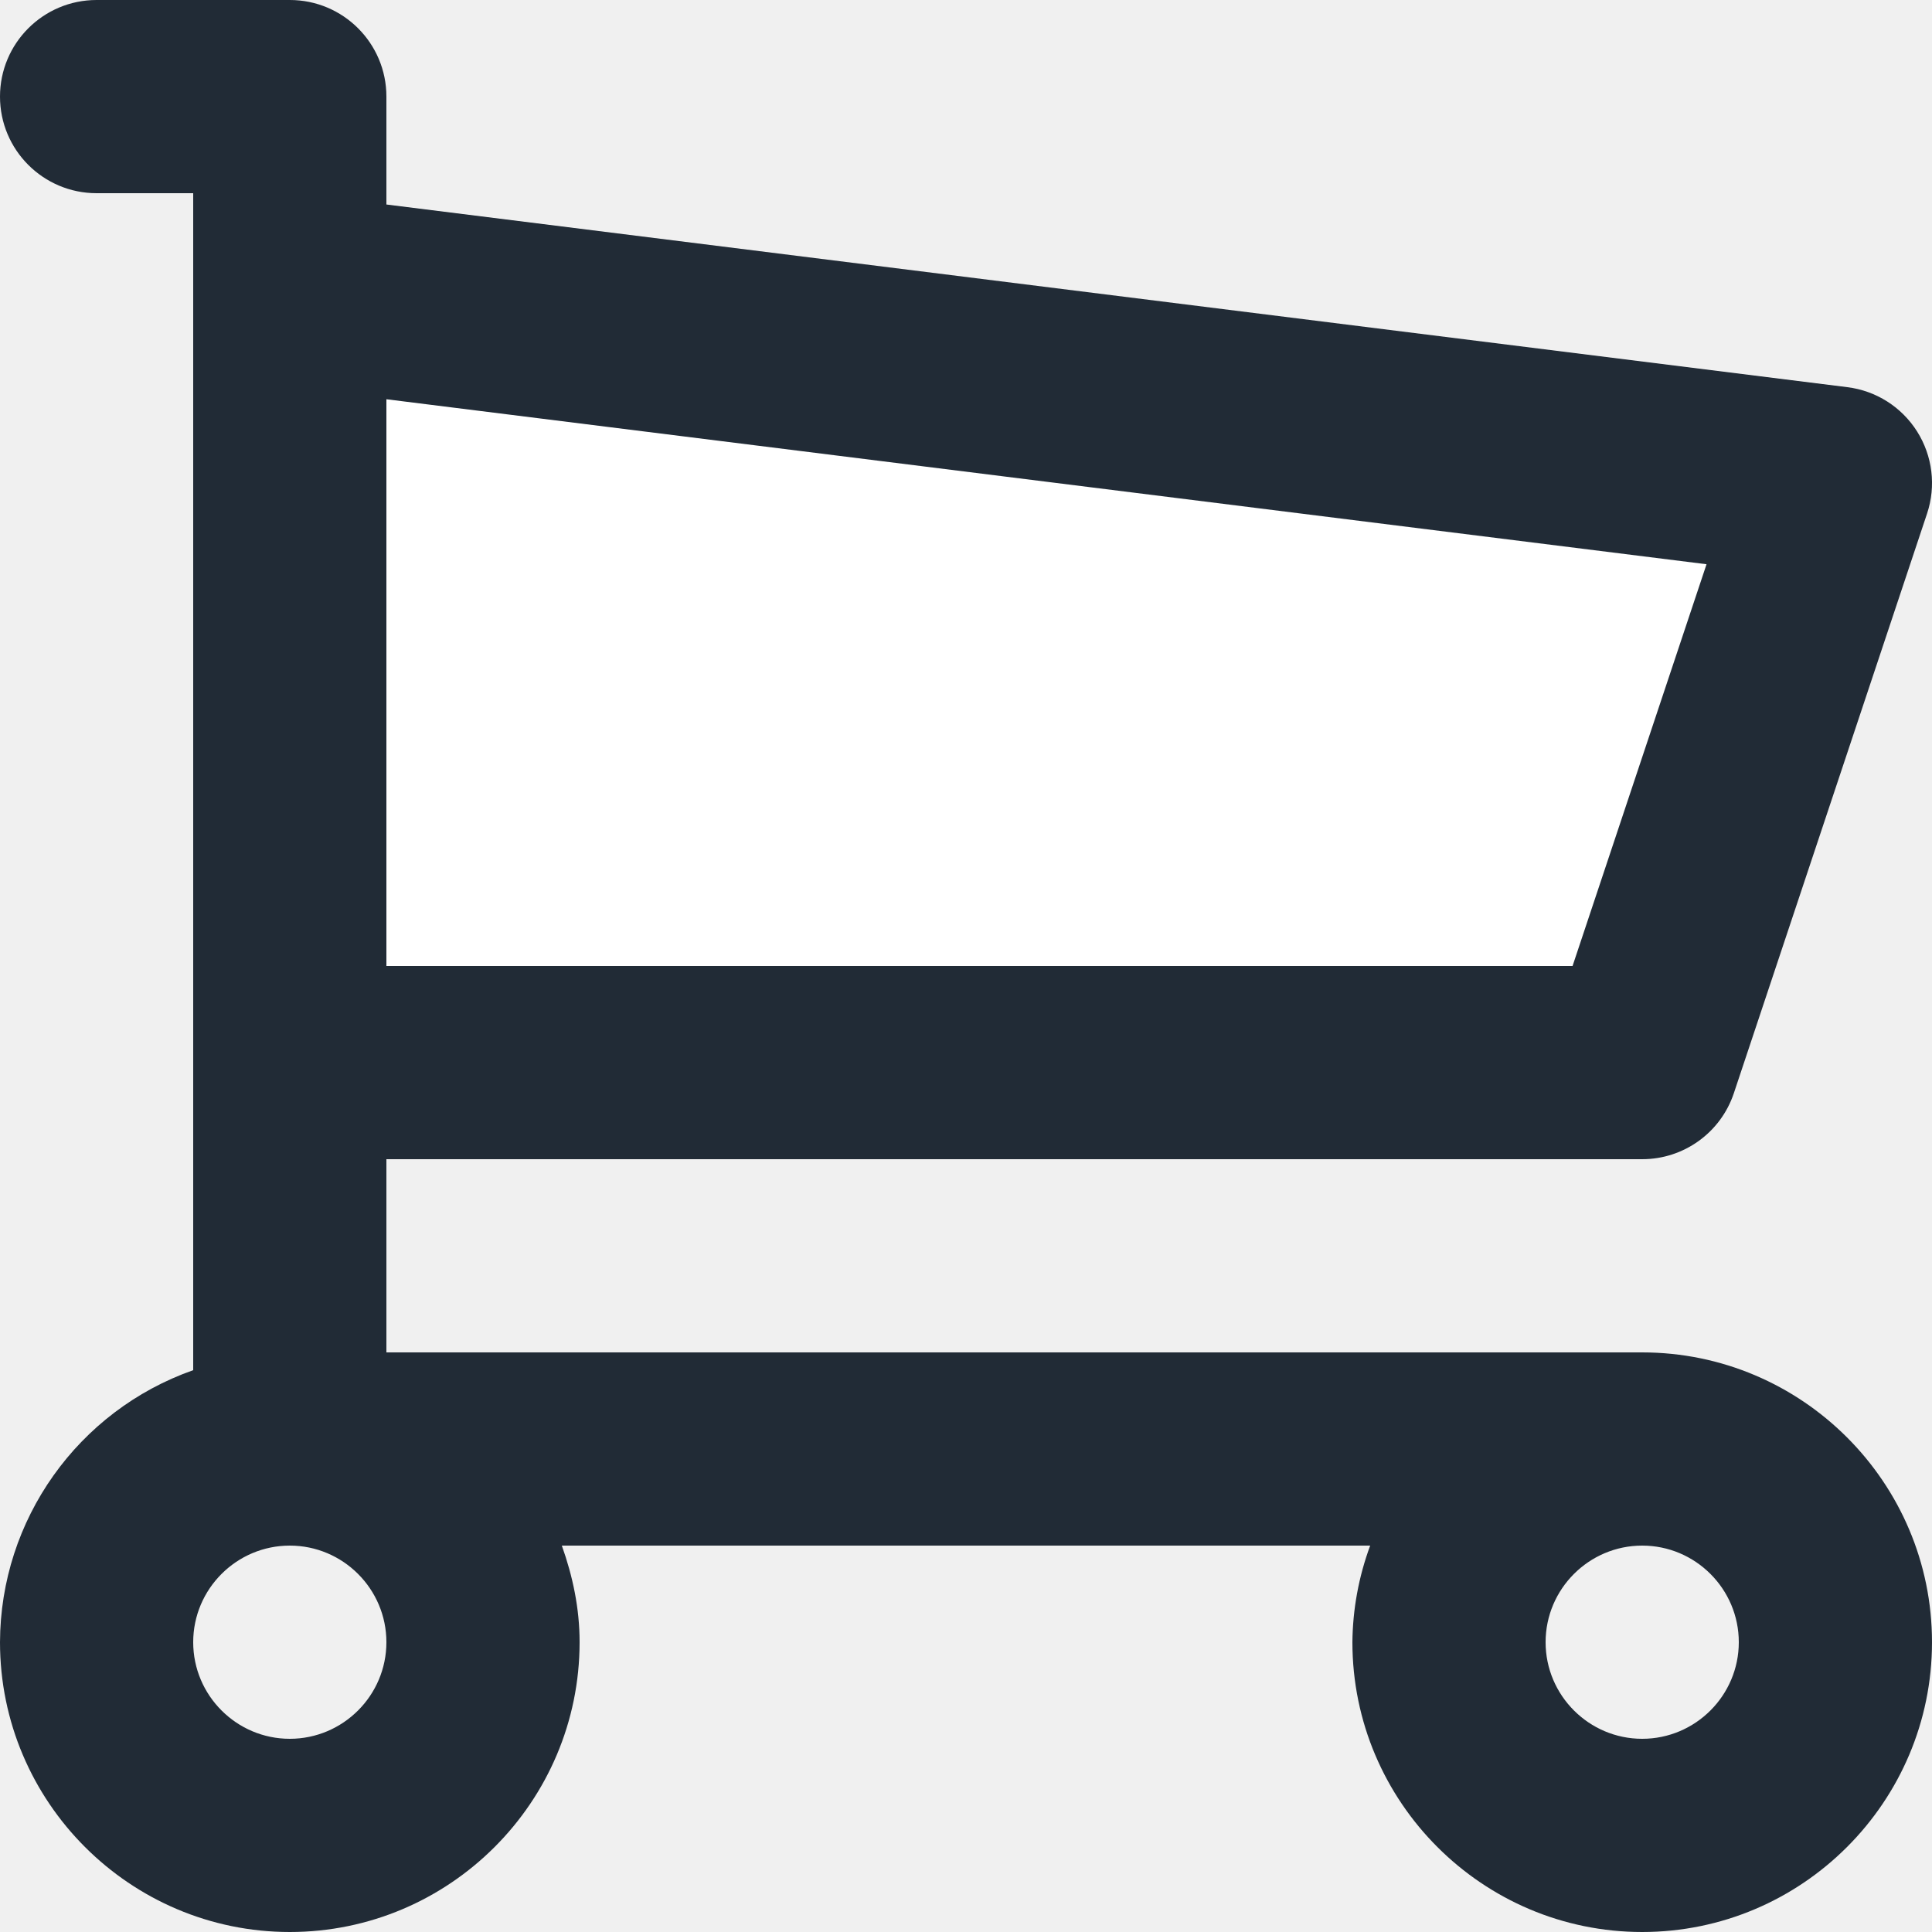
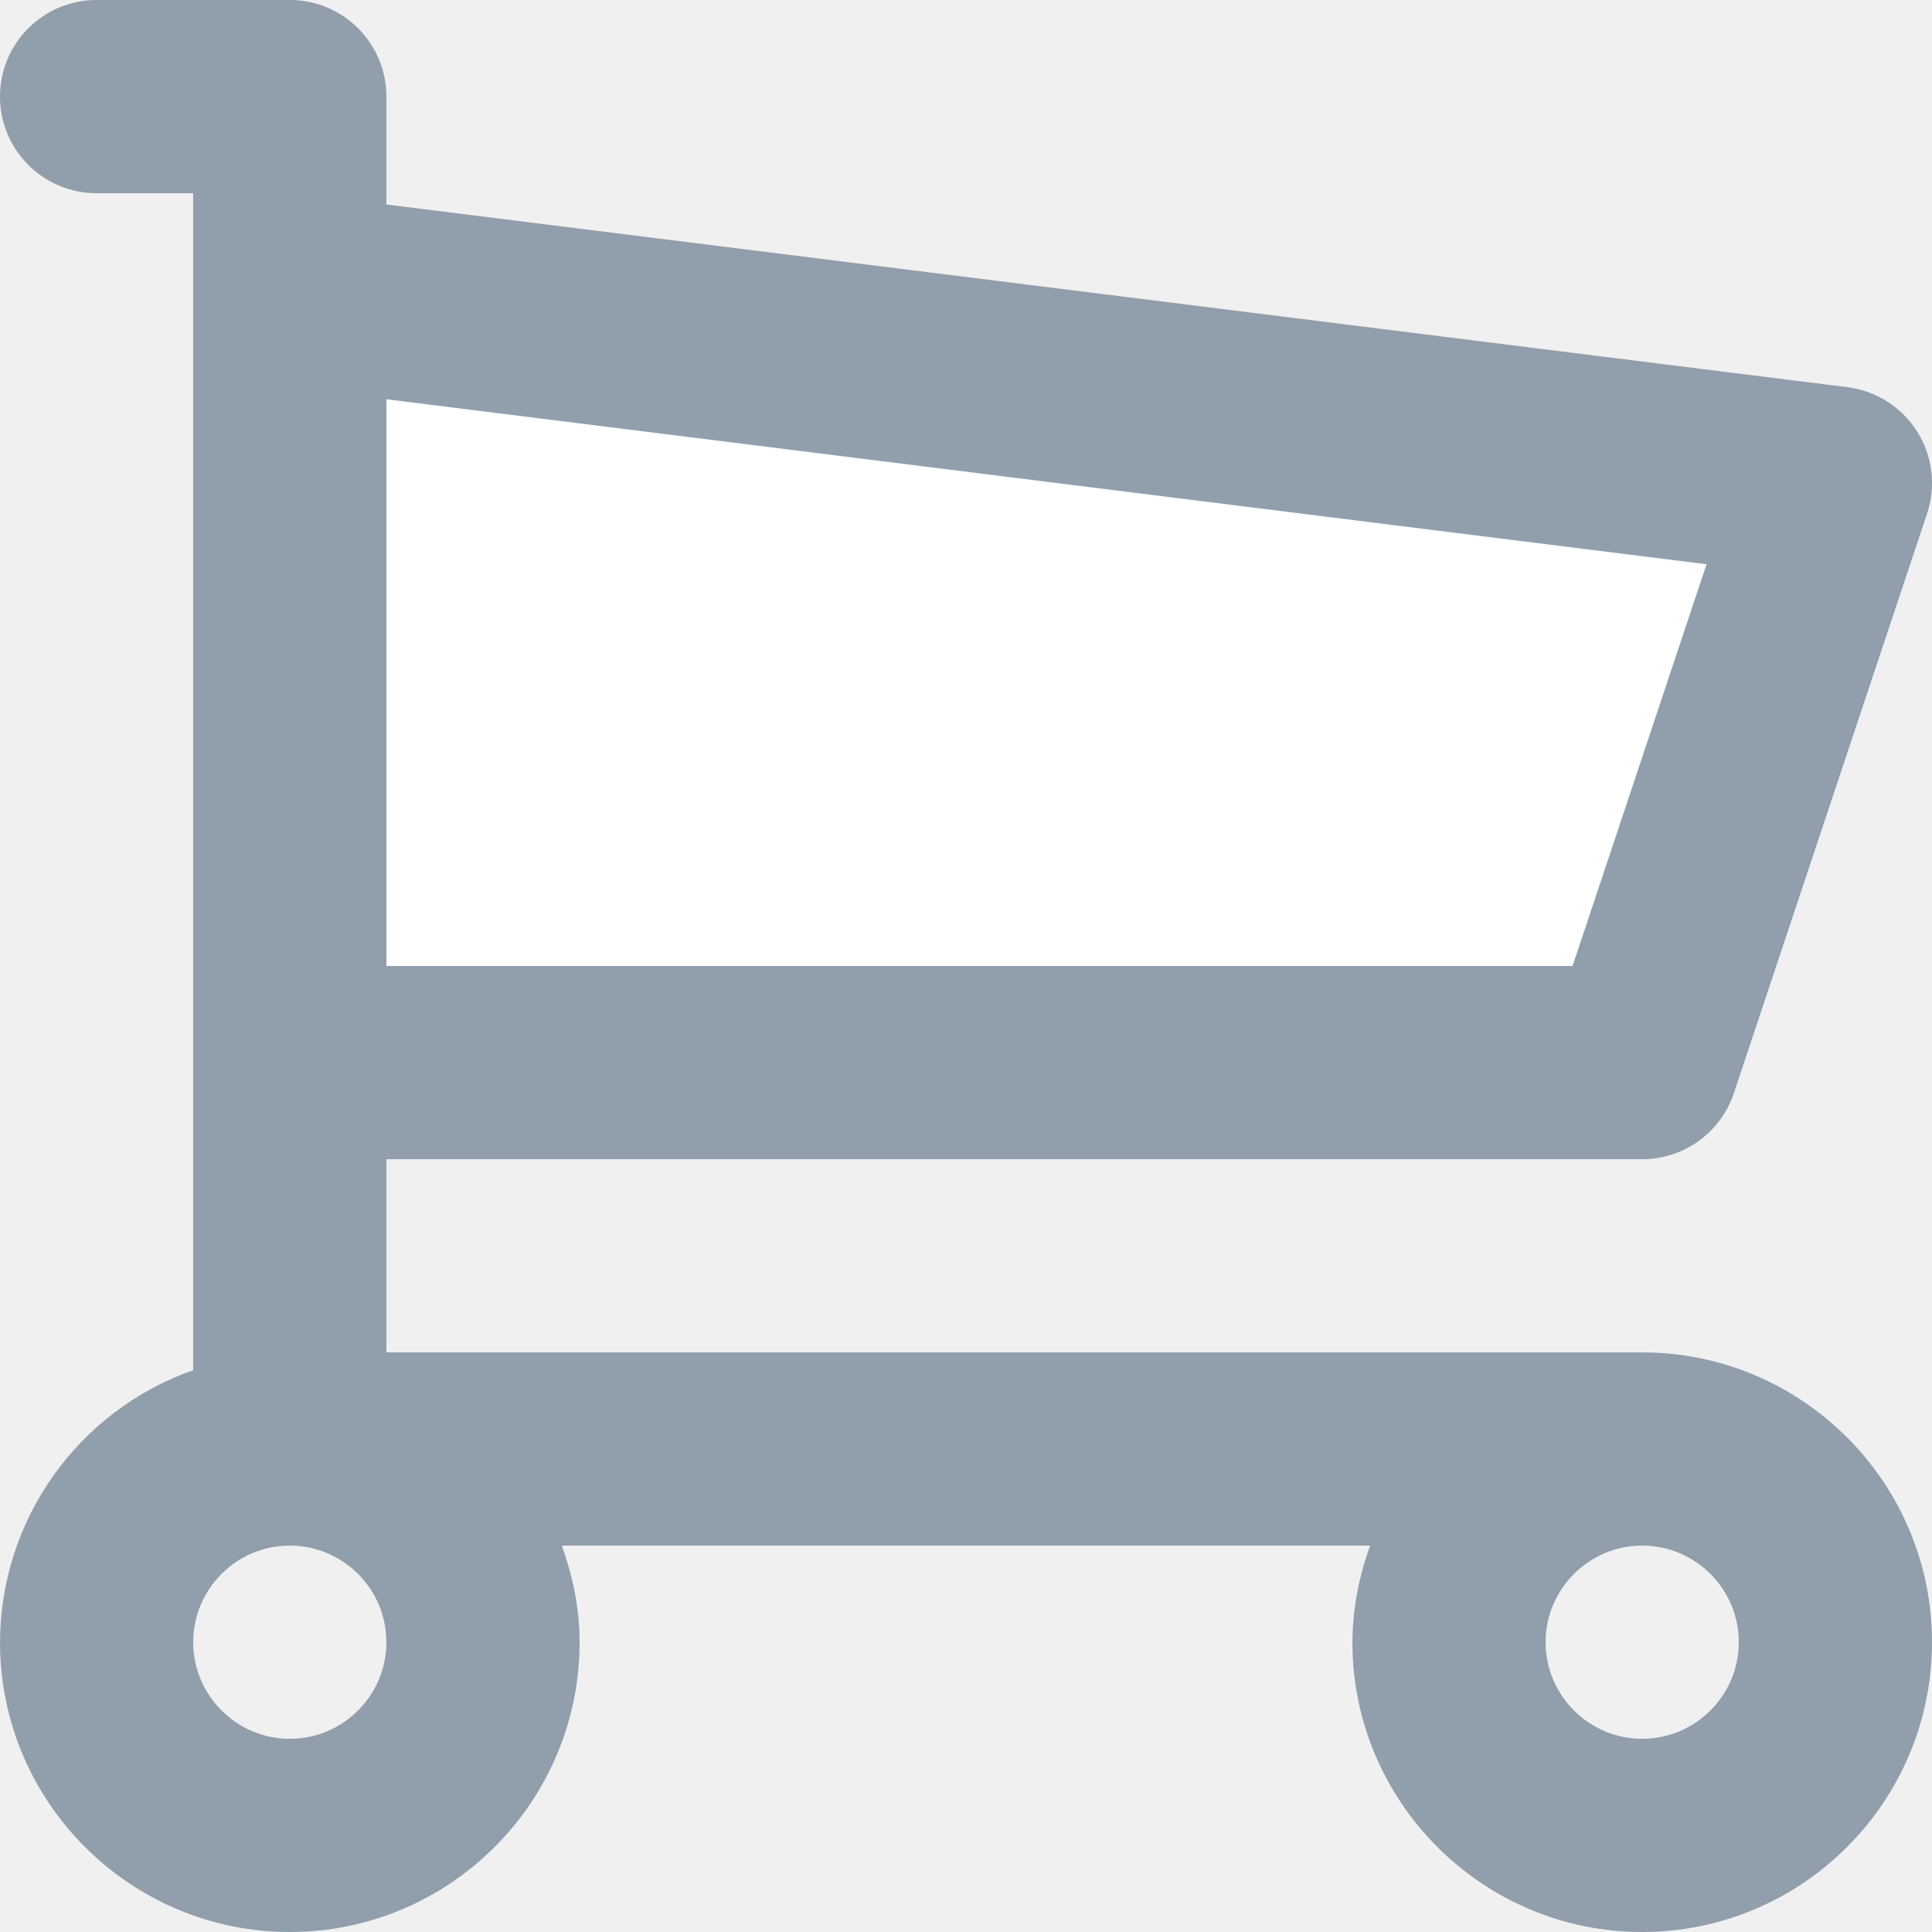
<svg xmlns="http://www.w3.org/2000/svg" viewBox="0 0 20 20">
  <path fill="#FFF" d="M3 11h14l2-6L3 3z" />
-   <path d="M17 18c-.551 0-1-.449-1-1 0-.551.449-1 1-1 .551 0 1 .449 1 1 0 .551-.449 1-1 1zM4 17c0 .551-.449 1-1 1-.551 0-1-.449-1-1 0-.551.449-1 1-1 .551 0 1 .449 1 1zM17.666 5.841L16.279 10H4V4.133l13.666 1.708zM17 14H4v-2h13a1 1 0 0 0 .949-.684l2-6a1 1 0 0 0-.825-1.308L4 2.117V1a1 1 0 0 0-1-1H1a1 1 0 0 0 0 2h1v12.184A2.996 2.996 0 0 0 0 17c0 1.654 1.346 3 3 3s3-1.346 3-3c0-.353-.072-.686-.184-1h8.368A2.962 2.962 0 0 0 14 17c0 1.654 1.346 3 3 3s3-1.346 3-3-1.346-3-3-3z" fill="#212B36" />
+   <path d="M17 18c-.551 0-1-.449-1-1 0-.551.449-1 1-1 .551 0 1 .449 1 1 0 .551-.449 1-1 1zM4 17c0 .551-.449 1-1 1-.551 0-1-.449-1-1 0-.551.449-1 1-1 .551 0 1 .449 1 1zM17.666 5.841L16.279 10H4V4.133l13.666 1.708zM17 14H4v-2h13a1 1 0 0 0 .949-.684l2-6a1 1 0 0 0-.825-1.308L4 2.117V1a1 1 0 0 0-1-1H1a1 1 0 0 0 0 2h1v12.184A2.996 2.996 0 0 0 0 17c0 1.654 1.346 3 3 3s3-1.346 3-3c0-.353-.072-.686-.184-1h8.368A2.962 2.962 0 0 0 14 17c0 1.654 1.346 3 3 3s3-1.346 3-3-1.346-3-3-3z" fill="#919EAB" />
</svg>
